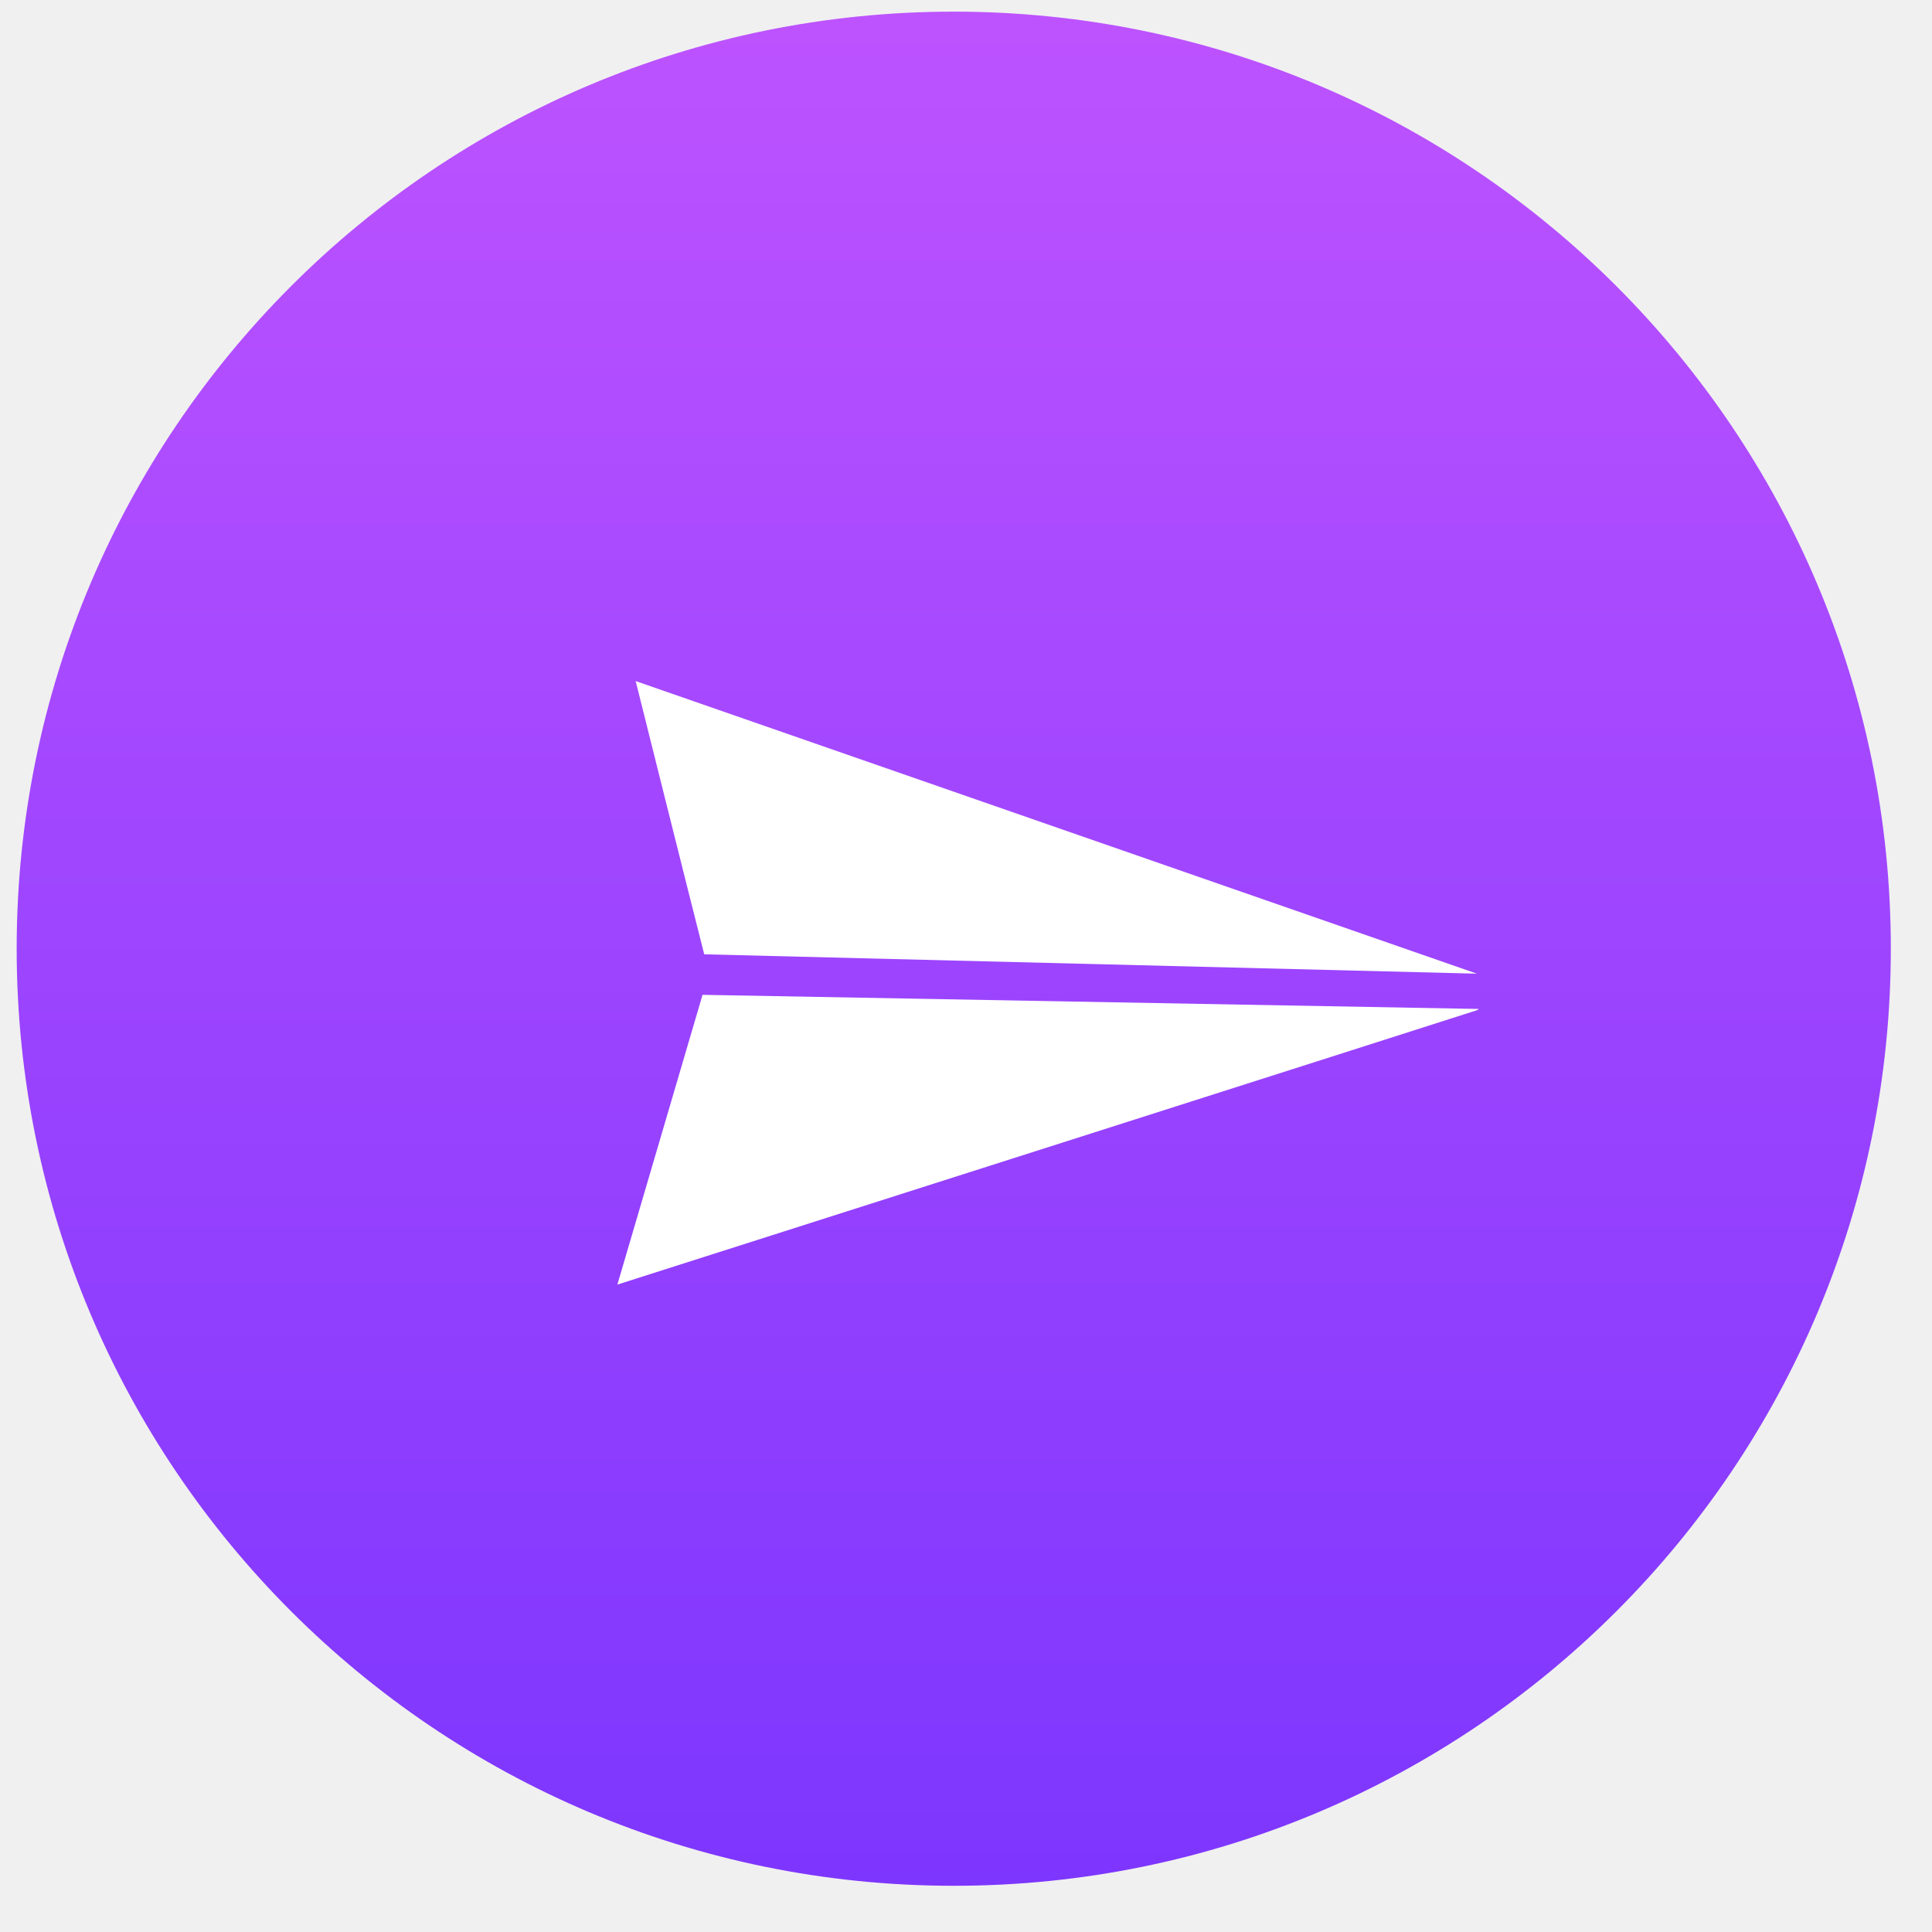
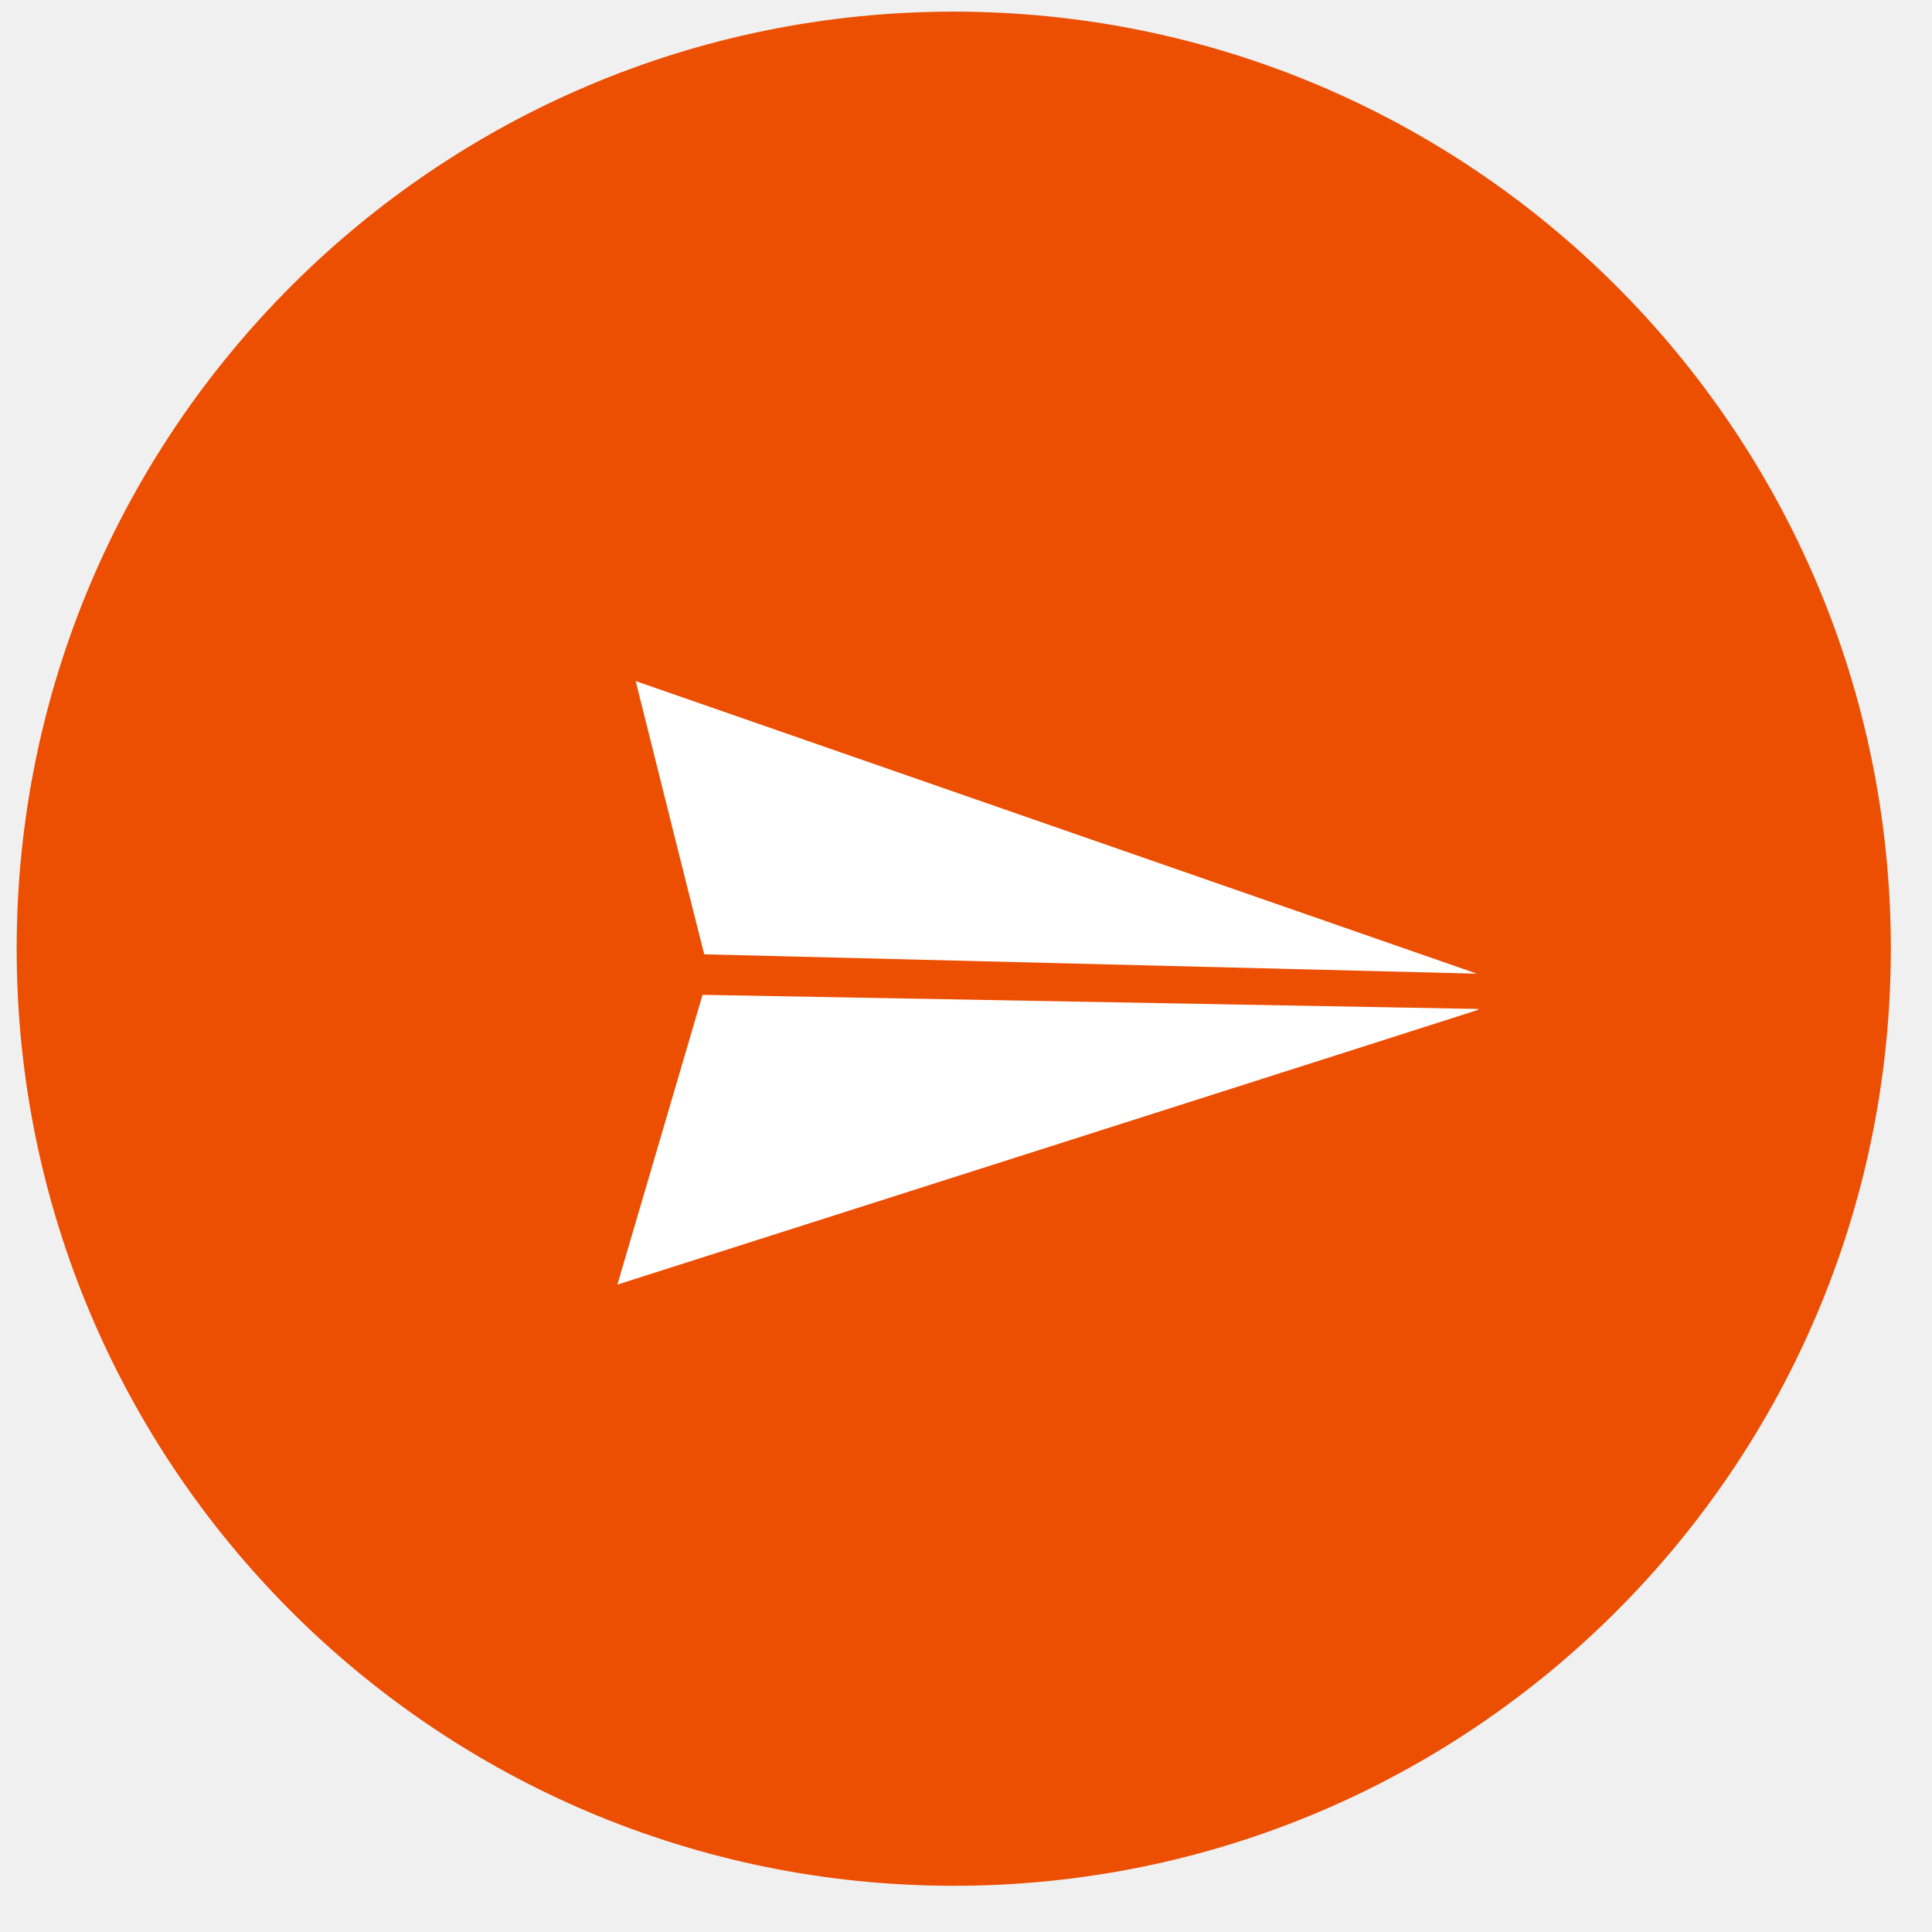
<svg xmlns="http://www.w3.org/2000/svg" width="38" height="38" viewBox="0 0 38 38" fill="none">
-   <circle cx="18.759" cy="18.66" r="18.431" fill="url(#paint0_linear_8908_4933)" />
+   <circle cx="18.759" cy="18.66" r="18.431" fill="#ec4e02" />
  <path fill-rule="evenodd" clip-rule="evenodd" d="M13.818 19.567C13.416 20.931 12.143 25.266 12.143 25.266C12.143 25.266 28.779 19.96 29.049 19.87L29.089 19.845L13.818 19.567ZM12.503 13.396C12.503 13.396 13.552 17.596 13.851 18.77L29.049 19.151C27.733 18.694 12.503 13.396 12.503 13.396Z" fill="white" />
-   <defs>
-     <linearGradient id="paint0_linear_8908_4933" x1="18.759" y1="0.229" x2="18.759" y2="37.091" gradientUnits="userSpaceOnUse">
-       <stop stop-color="#BD53FF" />
-       <stop offset="1" stop-color="#7D36FE" />
-     </linearGradient>
-   </defs>
</svg>
